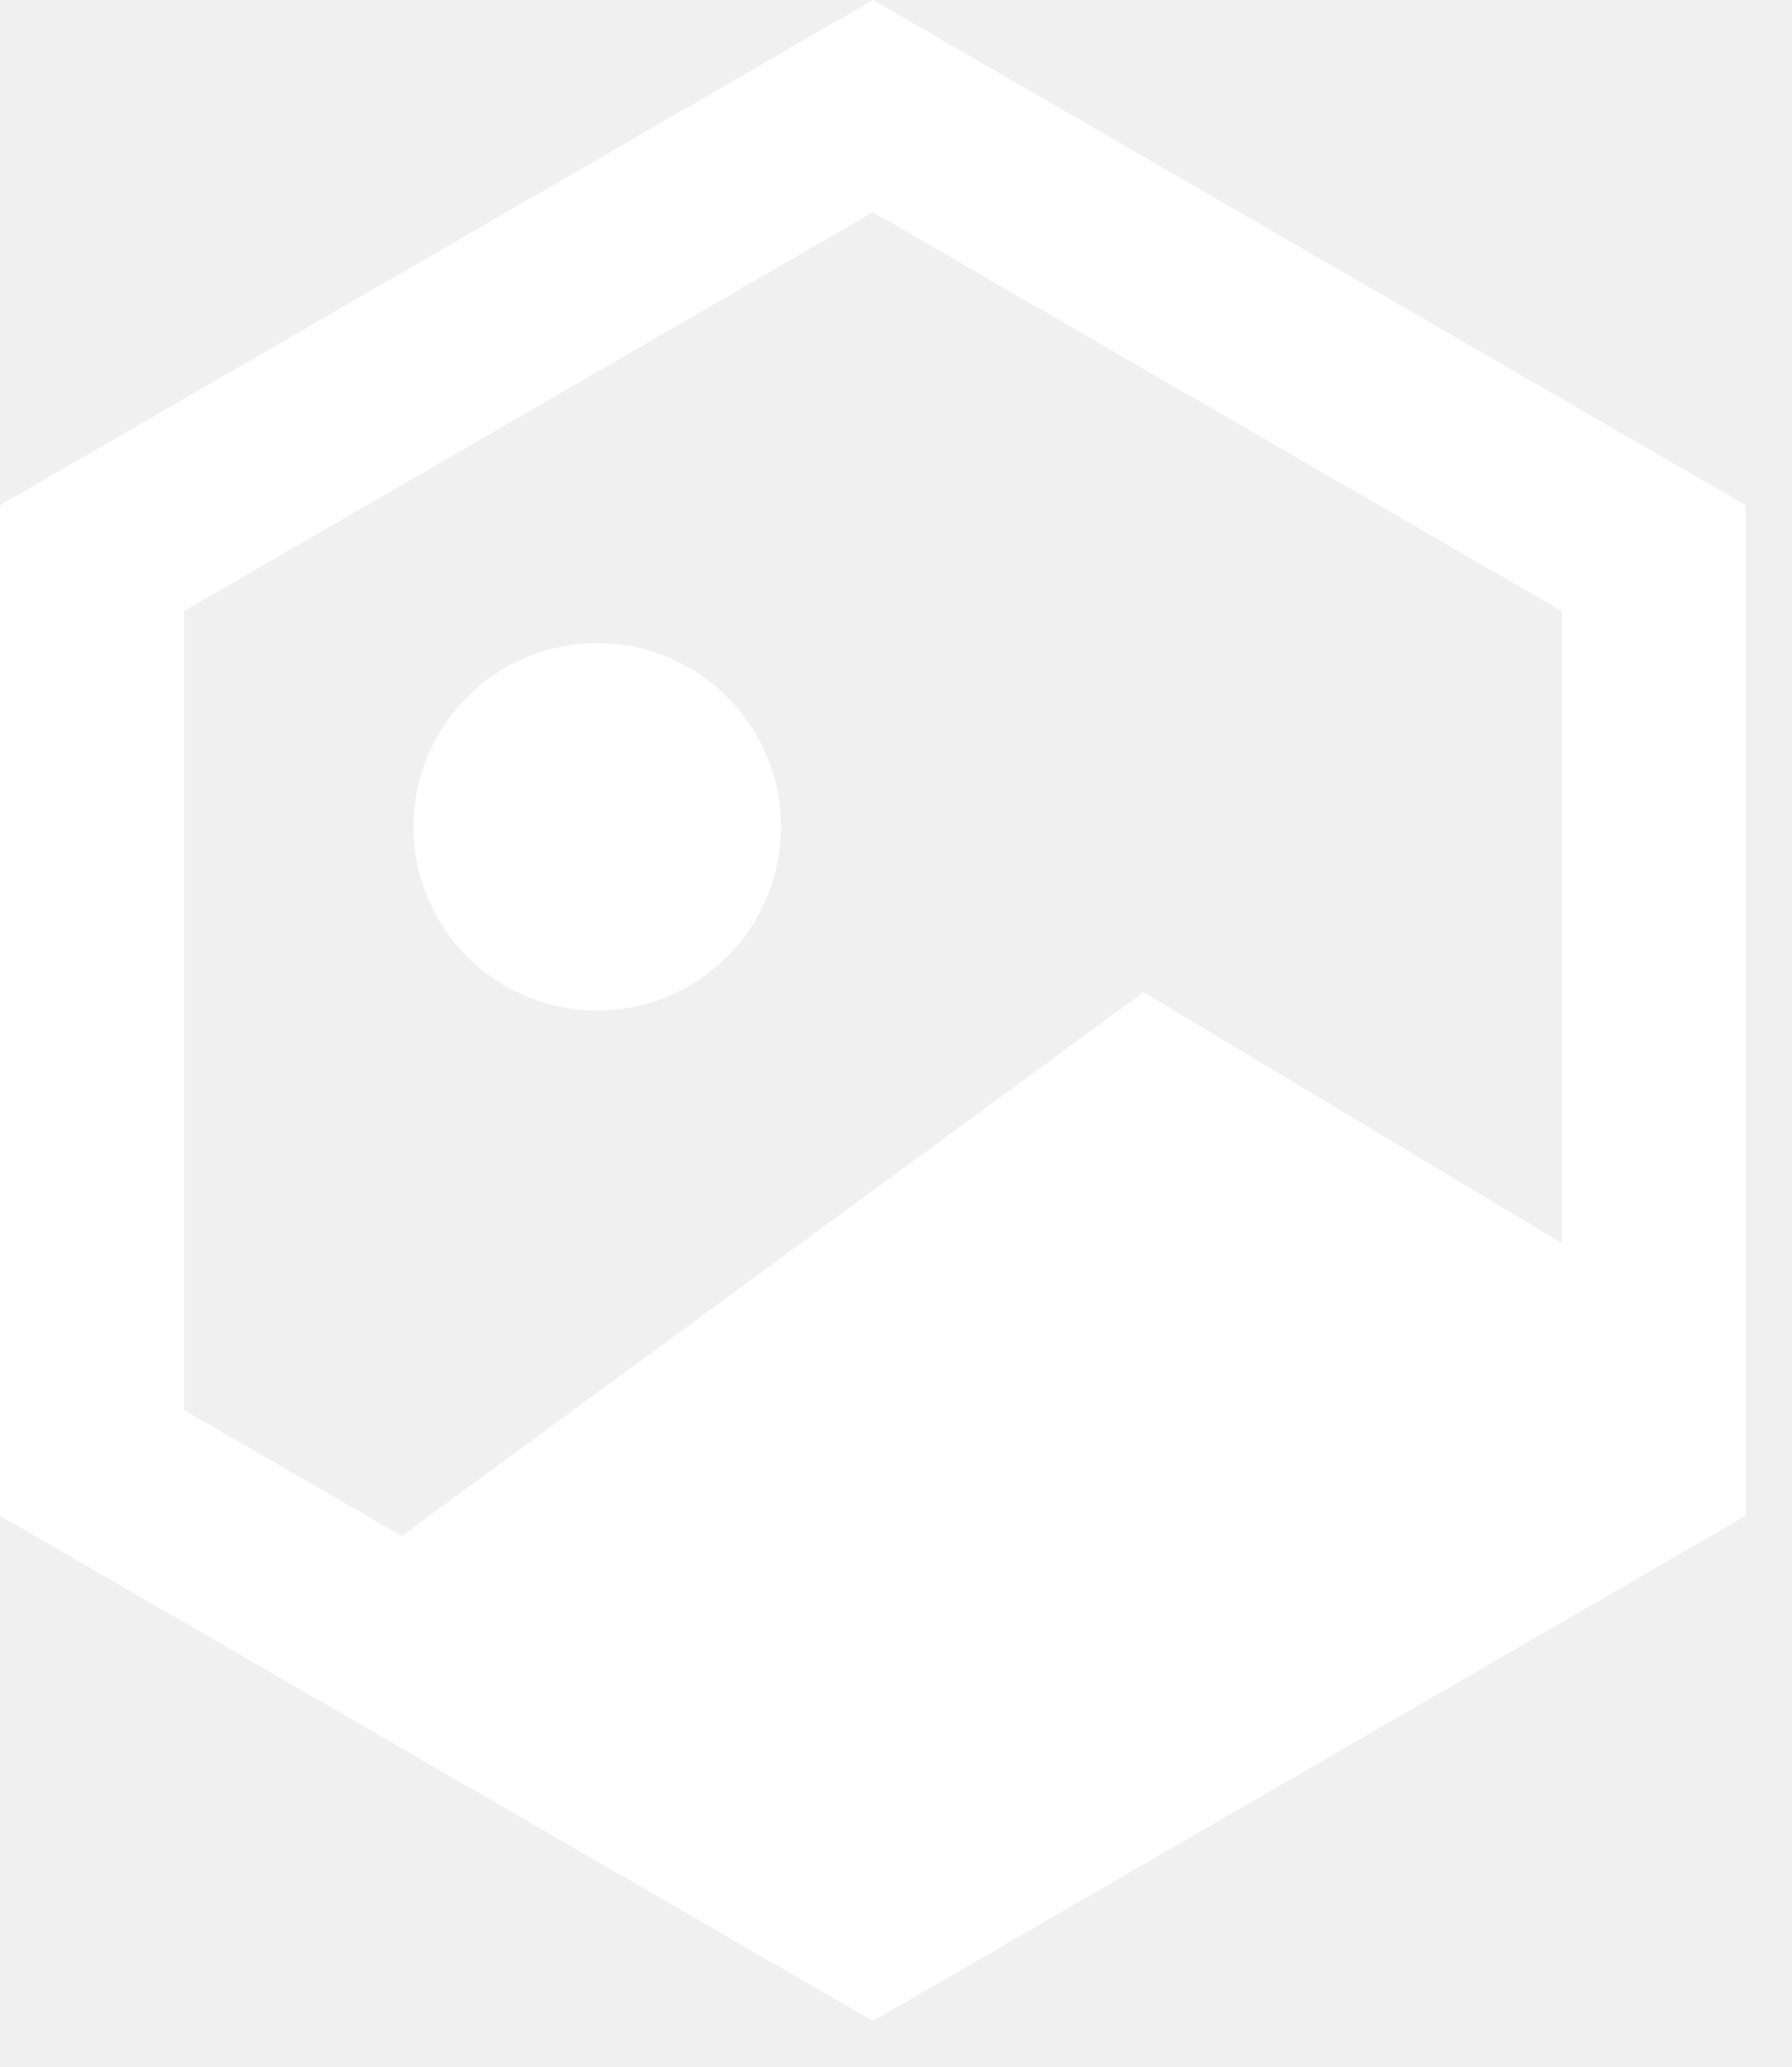
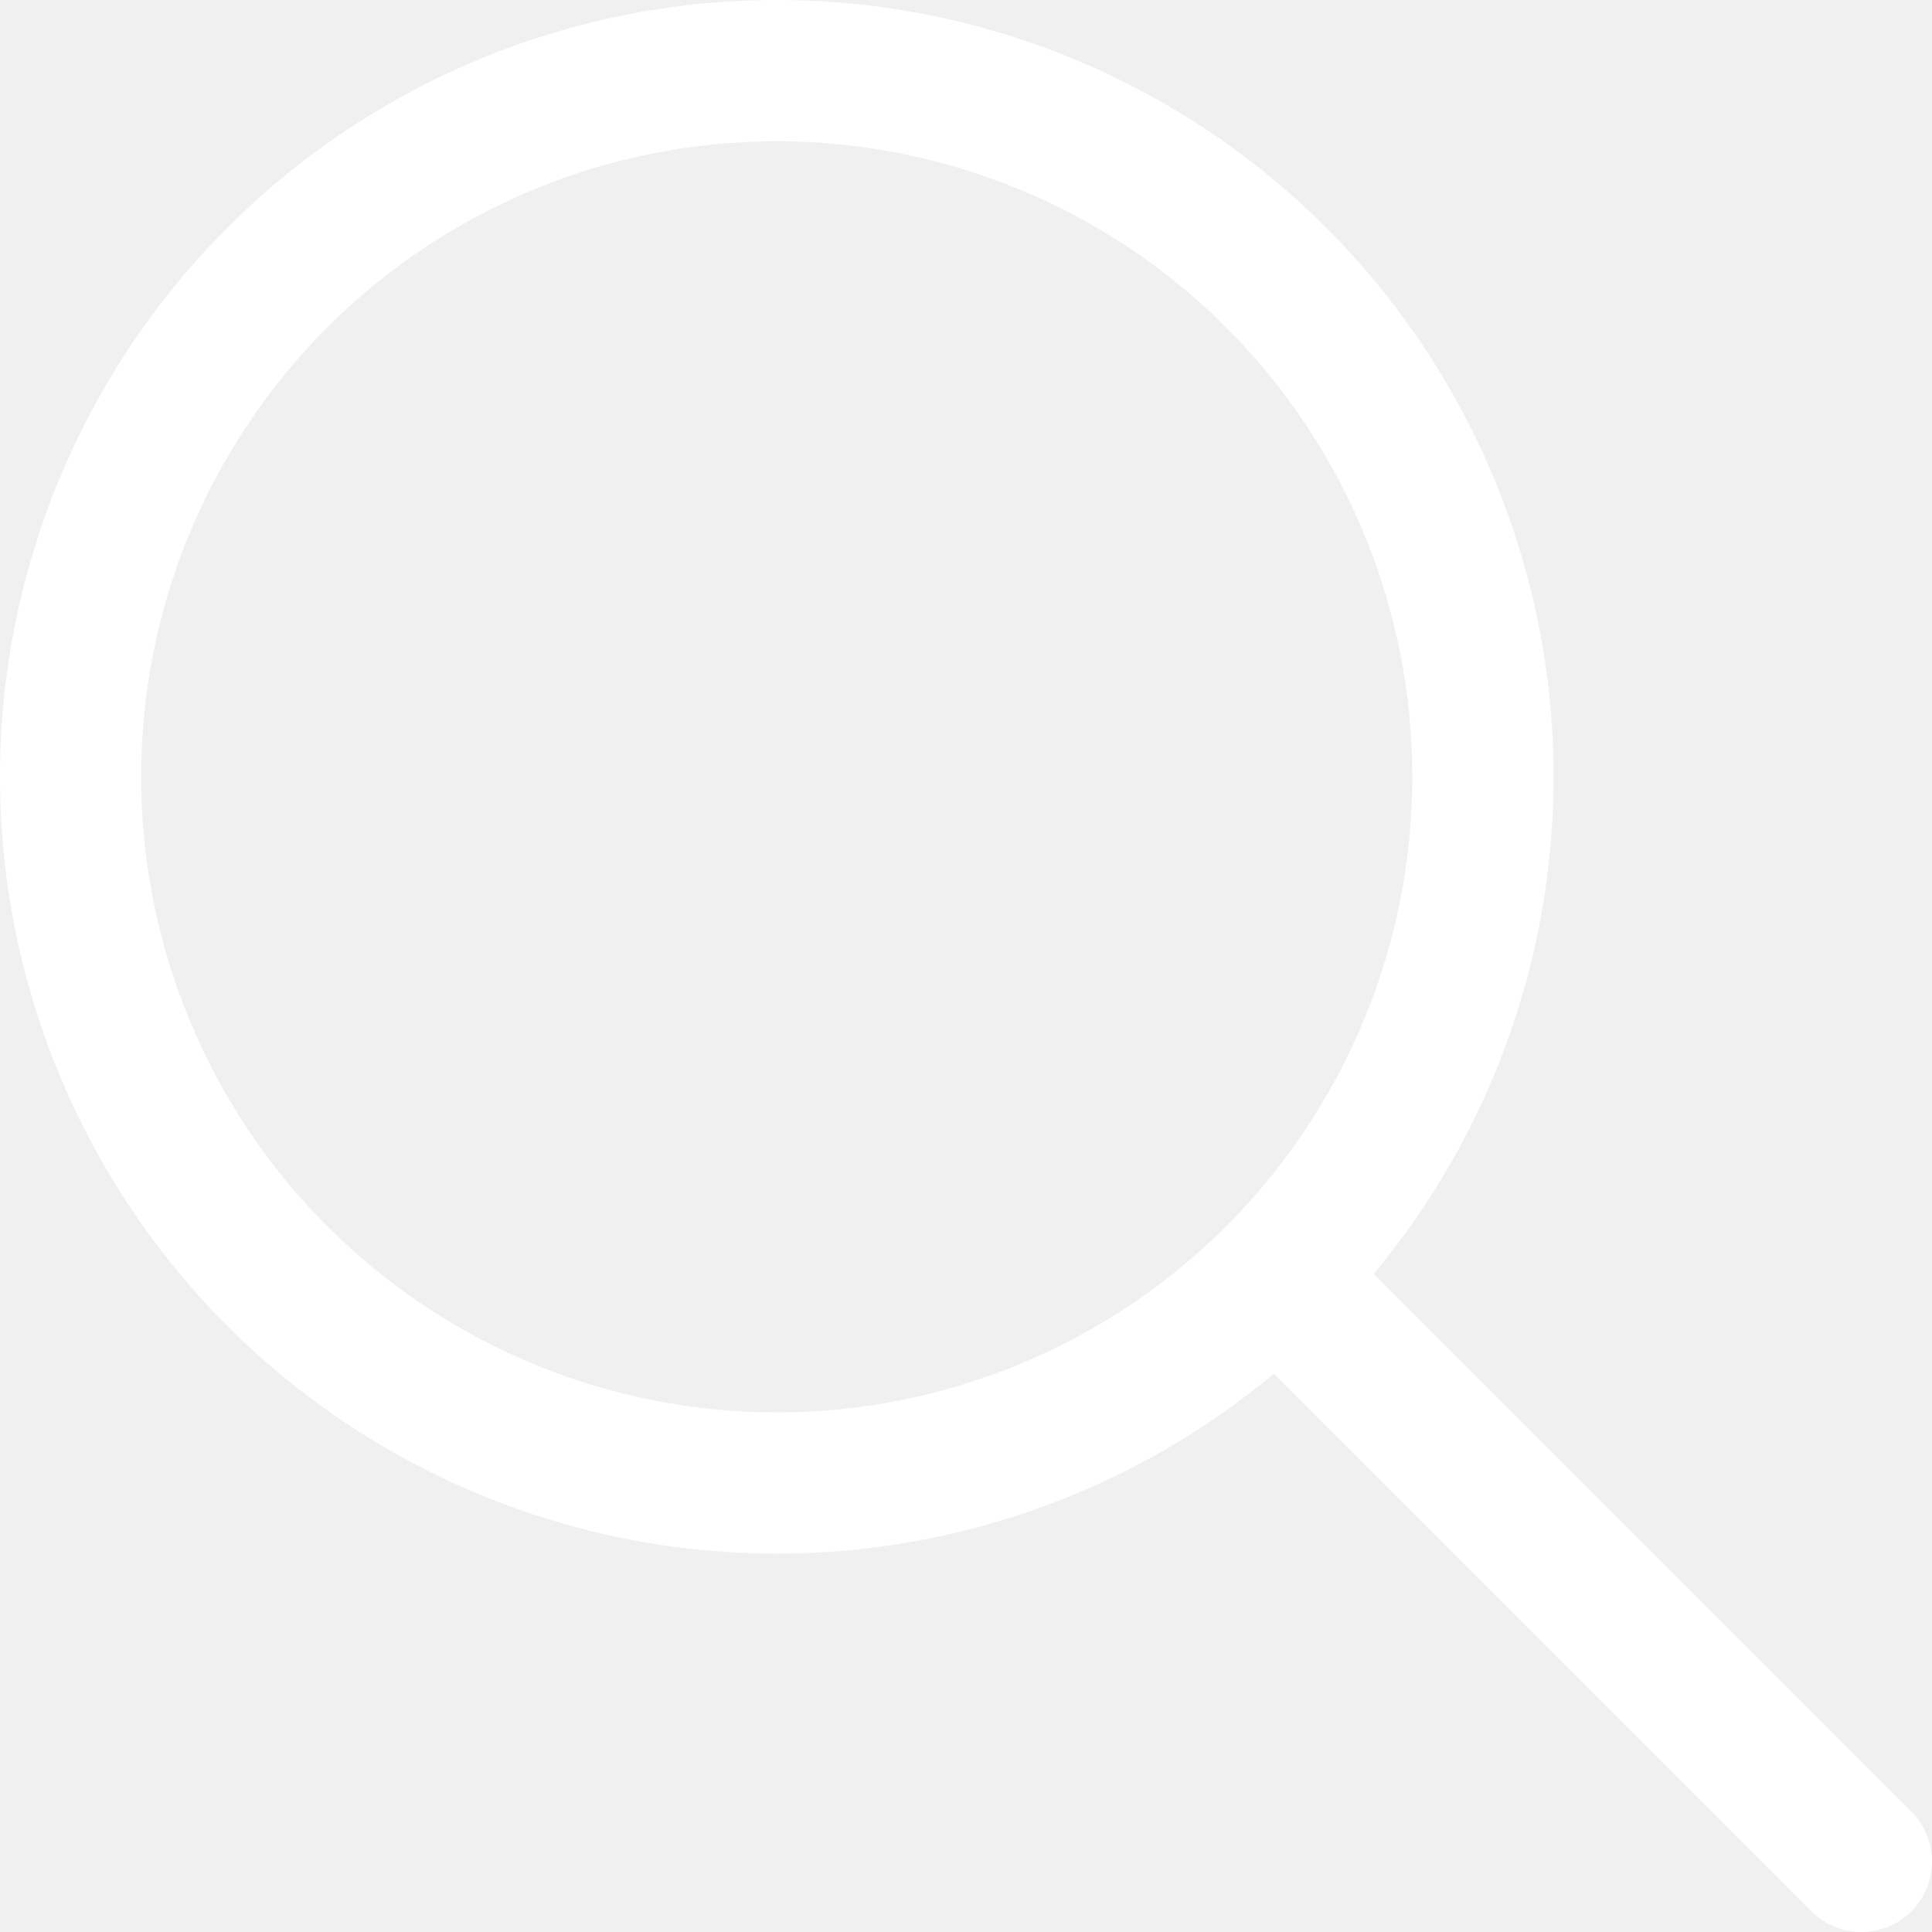
- <svg xmlns="http://www.w3.org/2000/svg" width="26" height="30" viewBox="0 0 26 30" fill="none">
-   <path id="Vector" d="M8.667 14.667C9.374 14.667 10.052 14.386 10.552 13.886C11.052 13.386 11.333 12.707 11.333 12C11.333 11.293 11.052 10.614 10.552 10.114C10.052 9.614 9.374 9.333 8.667 9.333C7.959 9.333 7.281 9.614 6.781 10.114C6.281 10.614 6 11.293 6 12C6 12.707 6.281 13.386 6.781 13.886C7.281 14.386 7.959 14.667 8.667 14.667ZM12.667 0L25.333 7.333V22L12.667 29.333L0 22V7.333L12.667 0ZM2.667 8.871V20.463L5.829 22.293L16.593 14.4L22.667 18.045V8.872L12.667 3.08L2.667 8.871Z" fill="white" />
+ <svg xmlns="http://www.w3.org/2000/svg" width="18" height="18" viewBox="0 0 18 18" fill="none">
+   <path d="M7.237 4.37598e-08C8.612 -0 9.959 0.392 11.12 1.13C12.281 1.867 13.207 2.921 13.791 4.166C14.375 5.412 14.591 6.798 14.415 8.162C14.24 9.527 13.679 10.812 12.798 11.869L17.79 16.861C17.877 16.941 17.94 17.044 17.973 17.157C18.007 17.27 18.009 17.391 17.98 17.505C17.95 17.62 17.891 17.724 17.807 17.808C17.723 17.891 17.619 17.95 17.504 17.979C17.39 18.009 17.27 18.007 17.156 17.974C17.043 17.94 16.941 17.877 16.86 17.791L11.868 12.799C10.975 13.543 9.916 14.061 8.781 14.308C7.645 14.556 6.466 14.527 5.345 14.223C4.223 13.919 3.191 13.349 2.335 12.562C1.48 11.775 0.827 10.793 0.432 9.7C0.036 8.607 -0.09 7.435 0.063 6.283C0.216 5.131 0.645 4.033 1.312 3.081C1.98 2.13 2.867 1.353 3.898 0.817C4.929 0.28 6.074 0 7.237 4.37598e-08ZM1.315 7.237C1.315 8.015 1.468 8.785 1.766 9.503C2.063 10.222 2.499 10.875 3.049 11.425C3.599 11.974 4.252 12.411 4.97 12.708C5.689 13.006 6.459 13.159 7.237 13.159C8.014 13.159 8.784 13.006 9.503 12.708C10.221 12.411 10.874 11.974 11.424 11.425C11.973 10.875 12.41 10.222 12.707 9.503C13.005 8.785 13.158 8.015 13.158 7.237C13.158 5.667 12.534 4.161 11.424 3.05C10.313 1.94 8.807 1.316 7.237 1.316C5.666 1.316 4.16 1.94 3.049 3.05C1.939 4.161 1.315 5.667 1.315 7.237Z" fill="white" />
</svg>
